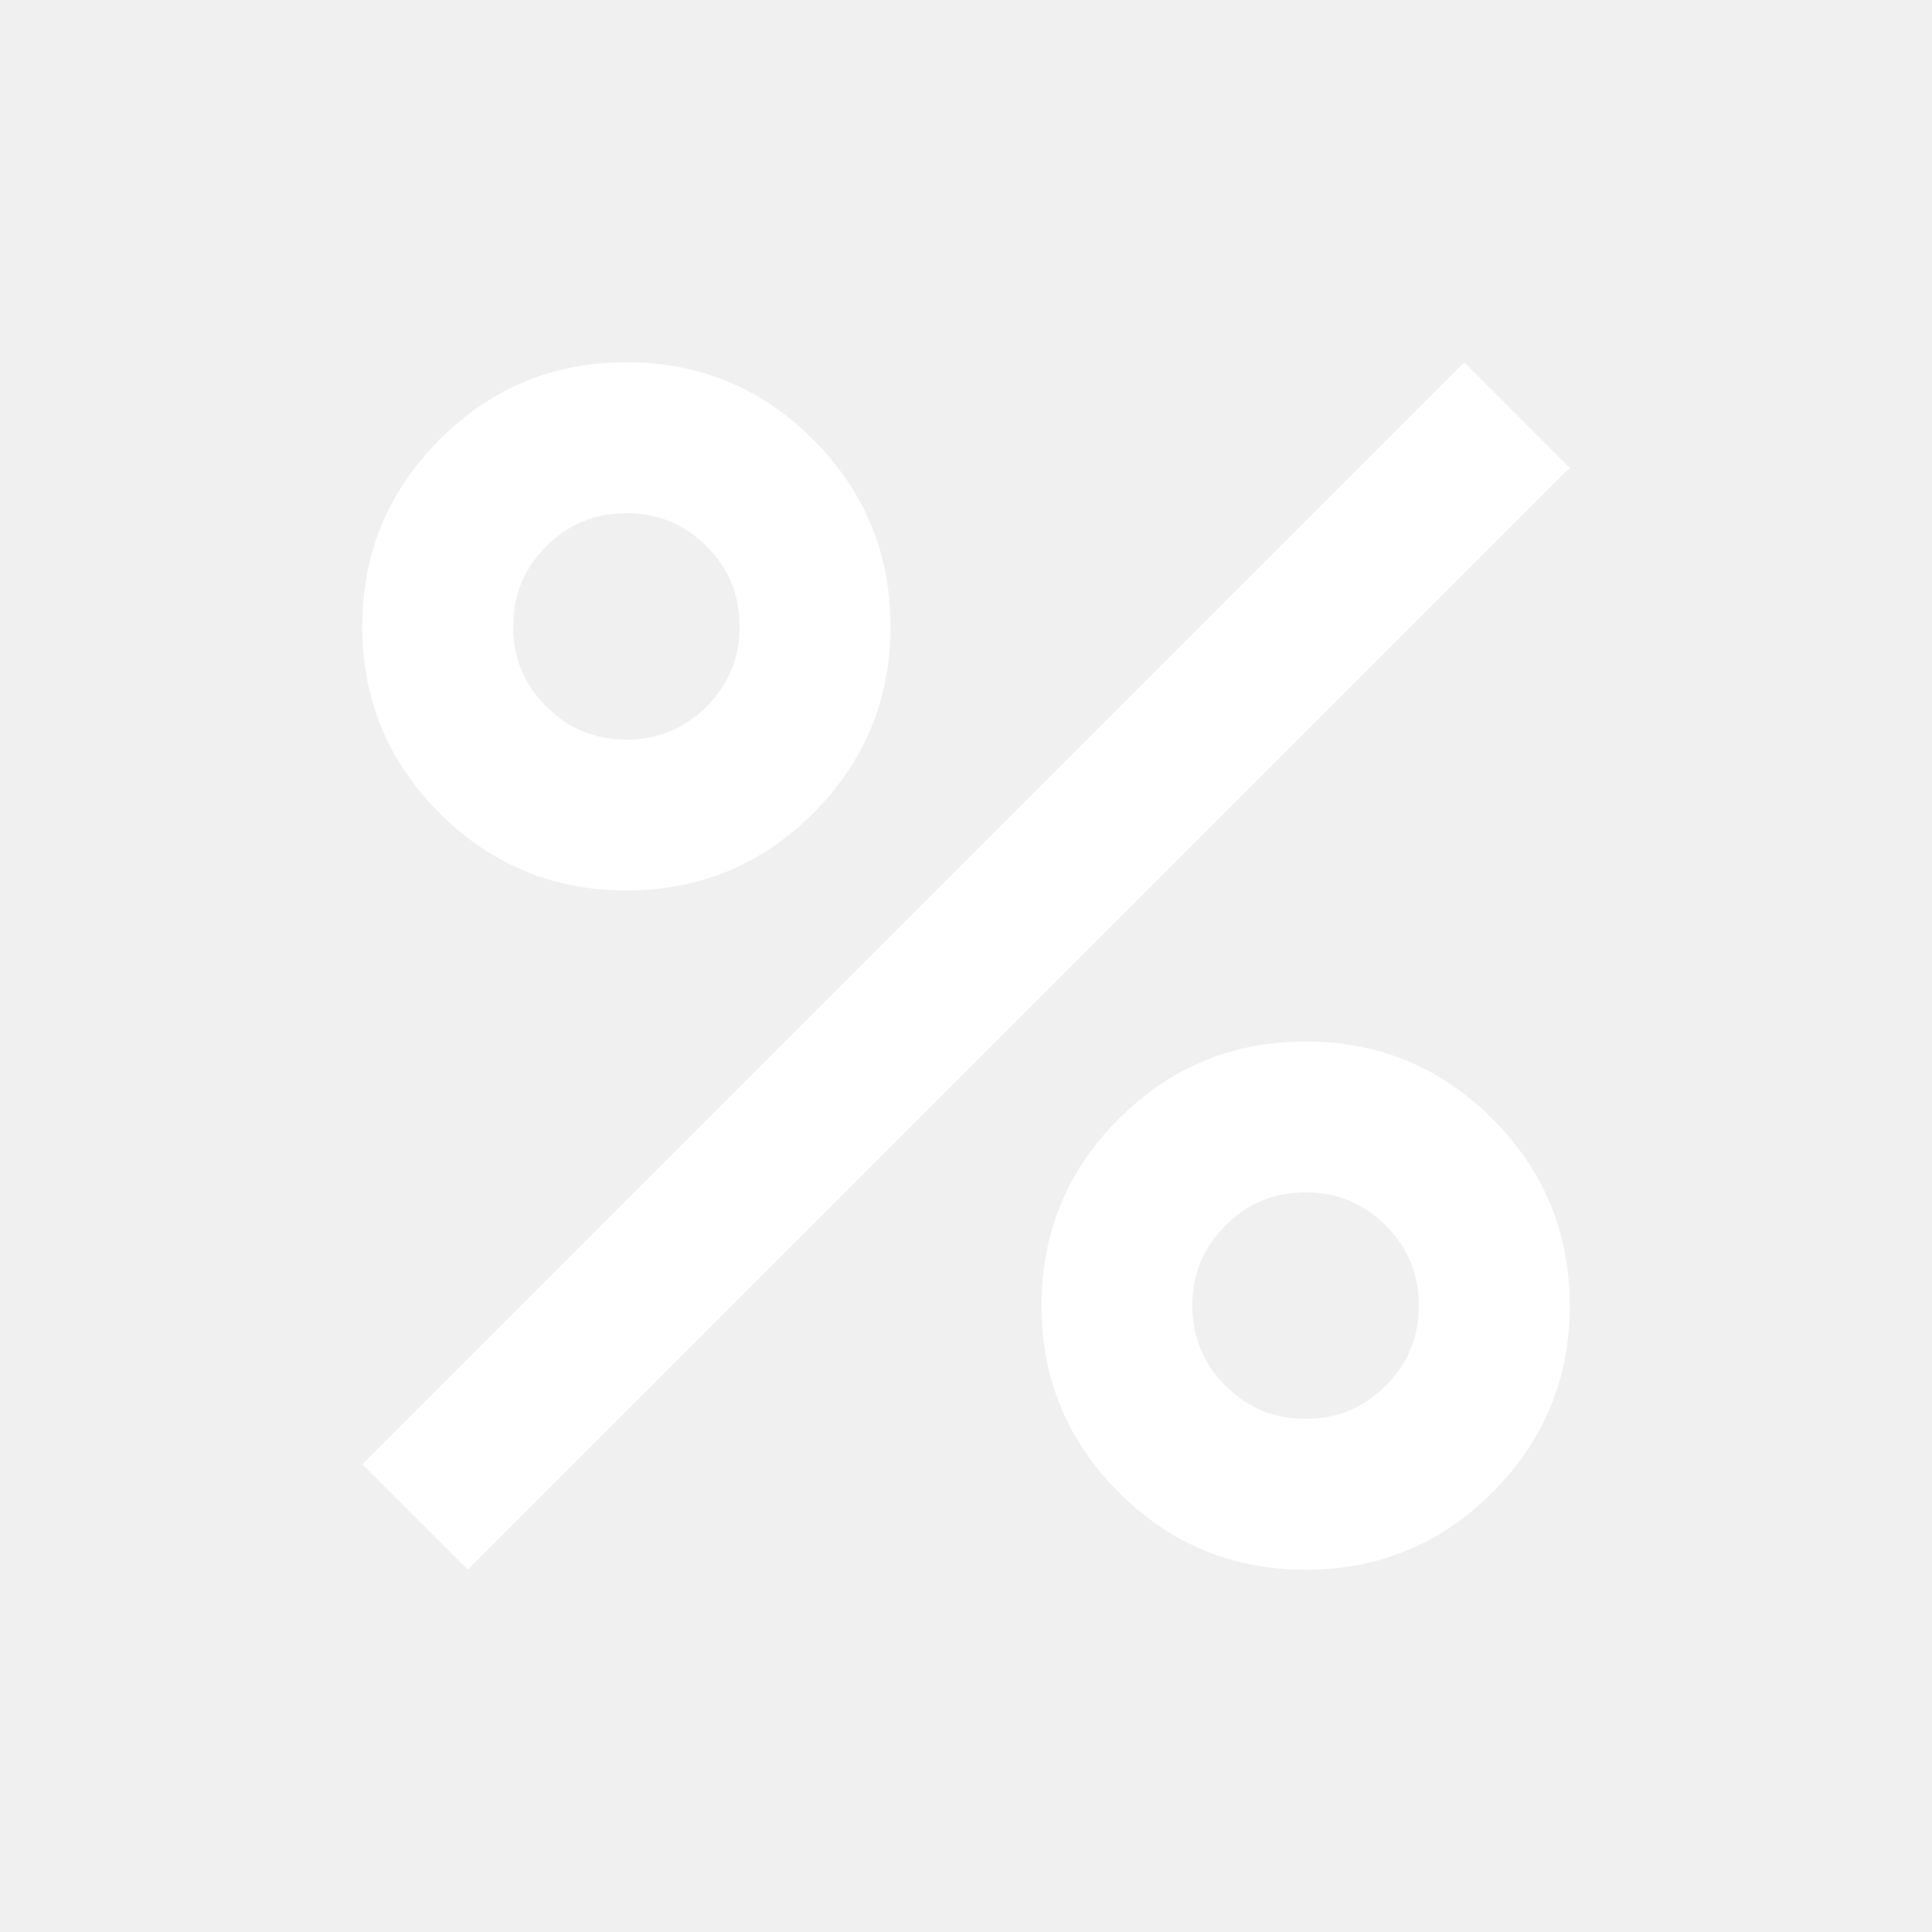
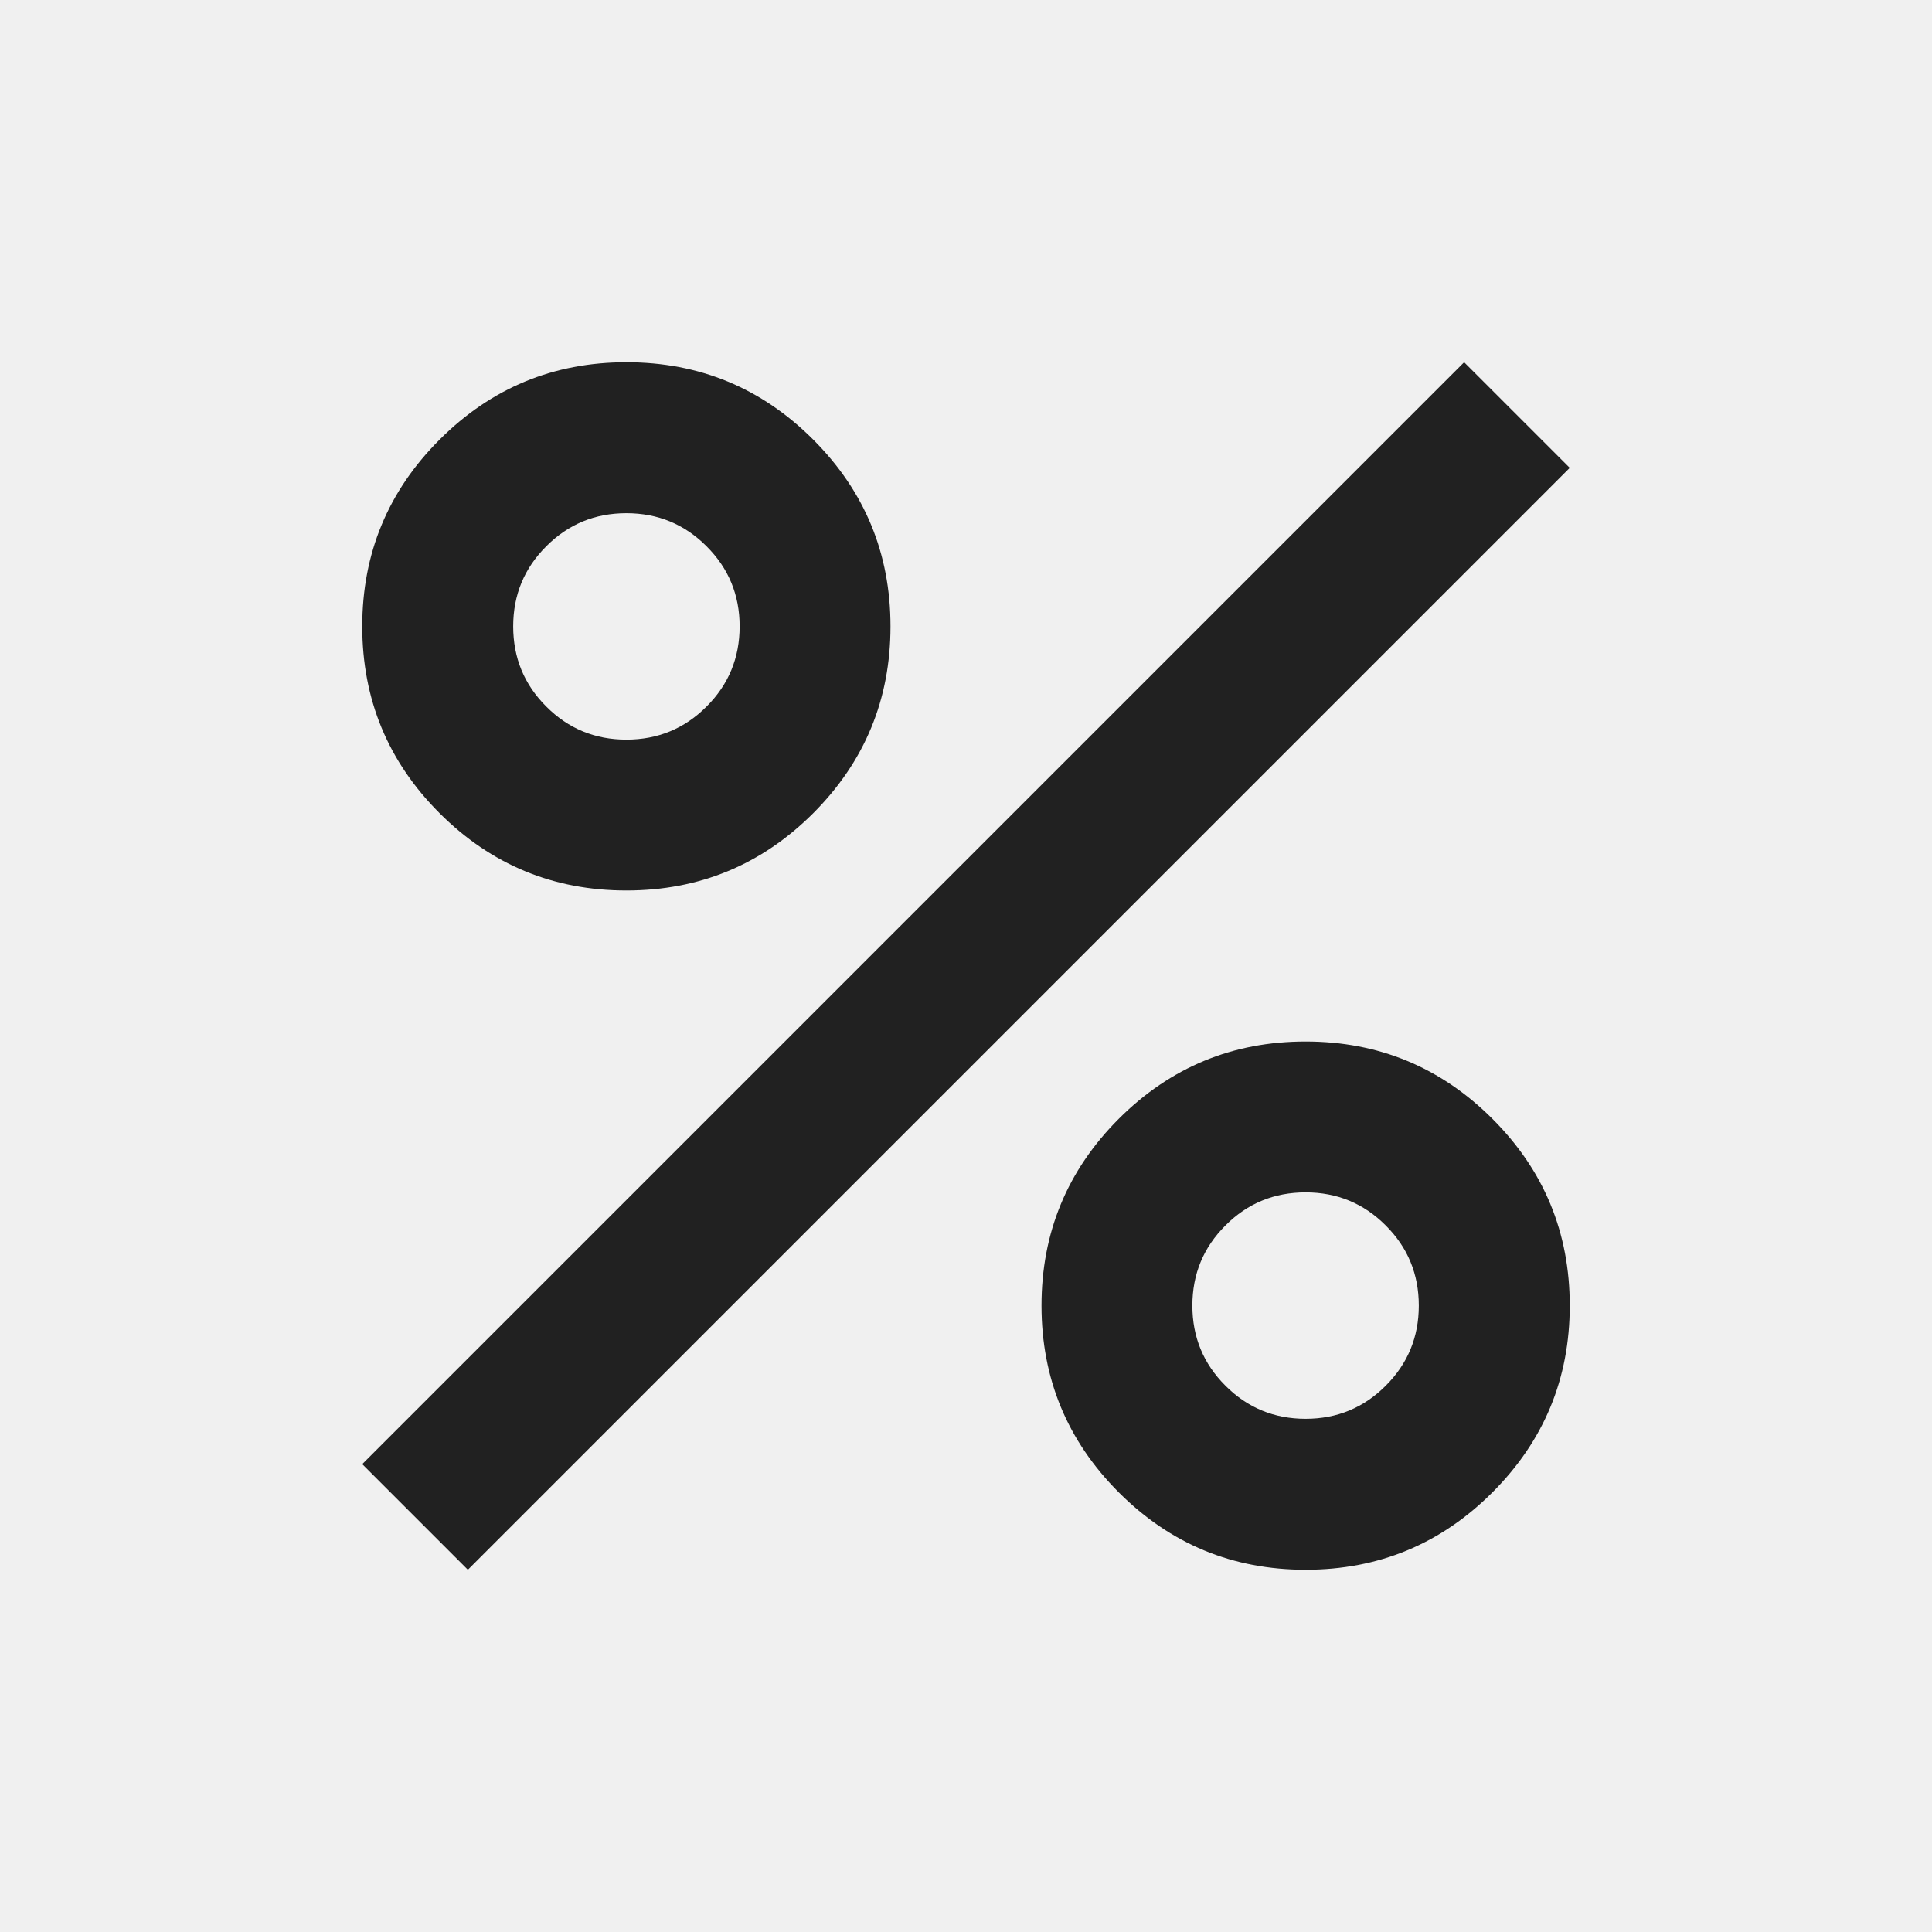
<svg xmlns="http://www.w3.org/2000/svg" width="24" height="24" viewBox="0 0 24 24" fill="none">
-   <path d="M7.781 11.062C6.875 11.062 6.102 10.742 5.461 10.102C4.82 9.461 4.5 8.688 4.5 7.781C4.5 6.875 4.82 6.102 5.461 5.461C6.102 4.82 6.875 4.5 7.781 4.5C8.688 4.5 9.461 4.82 10.102 5.461C10.742 6.102 11.062 6.875 11.062 7.781C11.062 8.688 10.742 9.461 10.102 10.102C9.461 10.742 8.688 11.062 7.781 11.062ZM7.781 9.188C8.172 9.188 8.504 9.051 8.777 8.777C9.051 8.504 9.188 8.172 9.188 7.781C9.188 7.391 9.051 7.059 8.777 6.786C8.504 6.512 8.172 6.375 7.781 6.375C7.391 6.375 7.059 6.512 6.786 6.786C6.512 7.059 6.375 7.391 6.375 7.781C6.375 8.172 6.512 8.504 6.786 8.777C7.059 9.051 7.391 9.188 7.781 9.188ZM16.219 19.5C15.312 19.5 14.539 19.18 13.898 18.539C13.258 17.898 12.938 17.125 12.938 16.219C12.938 15.312 13.258 14.539 13.898 13.898C14.539 13.258 15.312 12.938 16.219 12.938C17.125 12.938 17.898 13.258 18.539 13.898C19.18 14.539 19.5 15.312 19.5 16.219C19.5 17.125 19.18 17.898 18.539 18.539C17.898 19.18 17.125 19.5 16.219 19.5ZM16.219 17.625C16.609 17.625 16.941 17.488 17.214 17.214C17.488 16.941 17.625 16.609 17.625 16.219C17.625 15.828 17.488 15.496 17.214 15.223C16.941 14.949 16.609 14.812 16.219 14.812C15.828 14.812 15.496 14.949 15.223 15.223C14.949 15.496 14.812 15.828 14.812 16.219C14.812 16.609 14.949 16.941 15.223 17.214C15.496 17.488 15.828 17.625 16.219 17.625ZM5.812 19.5L4.5 18.188L18.188 4.5L19.5 5.812L5.812 19.5Z" fill="white" />
+   <path d="M7.781 11.062C6.875 11.062 6.102 10.742 5.461 10.102C4.82 9.461 4.5 8.688 4.5 7.781C4.5 6.875 4.82 6.102 5.461 5.461C6.102 4.82 6.875 4.5 7.781 4.5C8.688 4.5 9.461 4.82 10.102 5.461C10.742 6.102 11.062 6.875 11.062 7.781C11.062 8.688 10.742 9.461 10.102 10.102C9.461 10.742 8.688 11.062 7.781 11.062ZM7.781 9.188C8.172 9.188 8.504 9.051 8.777 8.777C9.051 8.504 9.188 8.172 9.188 7.781C9.188 7.391 9.051 7.059 8.777 6.786C8.504 6.512 8.172 6.375 7.781 6.375C7.391 6.375 7.059 6.512 6.786 6.786C6.512 7.059 6.375 7.391 6.375 7.781C6.375 8.172 6.512 8.504 6.786 8.777C7.059 9.051 7.391 9.188 7.781 9.188ZM16.219 19.5C15.312 19.5 14.539 19.18 13.898 18.539C13.258 17.898 12.938 17.125 12.938 16.219C12.938 15.312 13.258 14.539 13.898 13.898C14.539 13.258 15.312 12.938 16.219 12.938C17.125 12.938 17.898 13.258 18.539 13.898C19.18 14.539 19.5 15.312 19.5 16.219C19.5 17.125 19.18 17.898 18.539 18.539C17.898 19.18 17.125 19.5 16.219 19.5ZM16.219 17.625C16.609 17.625 16.941 17.488 17.214 17.214C17.488 16.941 17.625 16.609 17.625 16.219C17.625 15.828 17.488 15.496 17.214 15.223C16.941 14.949 16.609 14.812 16.219 14.812C15.828 14.812 15.496 14.949 15.223 15.223C14.949 15.496 14.812 15.828 14.812 16.219C14.812 16.609 14.949 16.941 15.223 17.214C15.496 17.488 15.828 17.625 16.219 17.625ZM5.812 19.5L4.5 18.188L18.188 4.5L19.5 5.812L5.812 19.5Z" fill="#212121" />
</svg>
